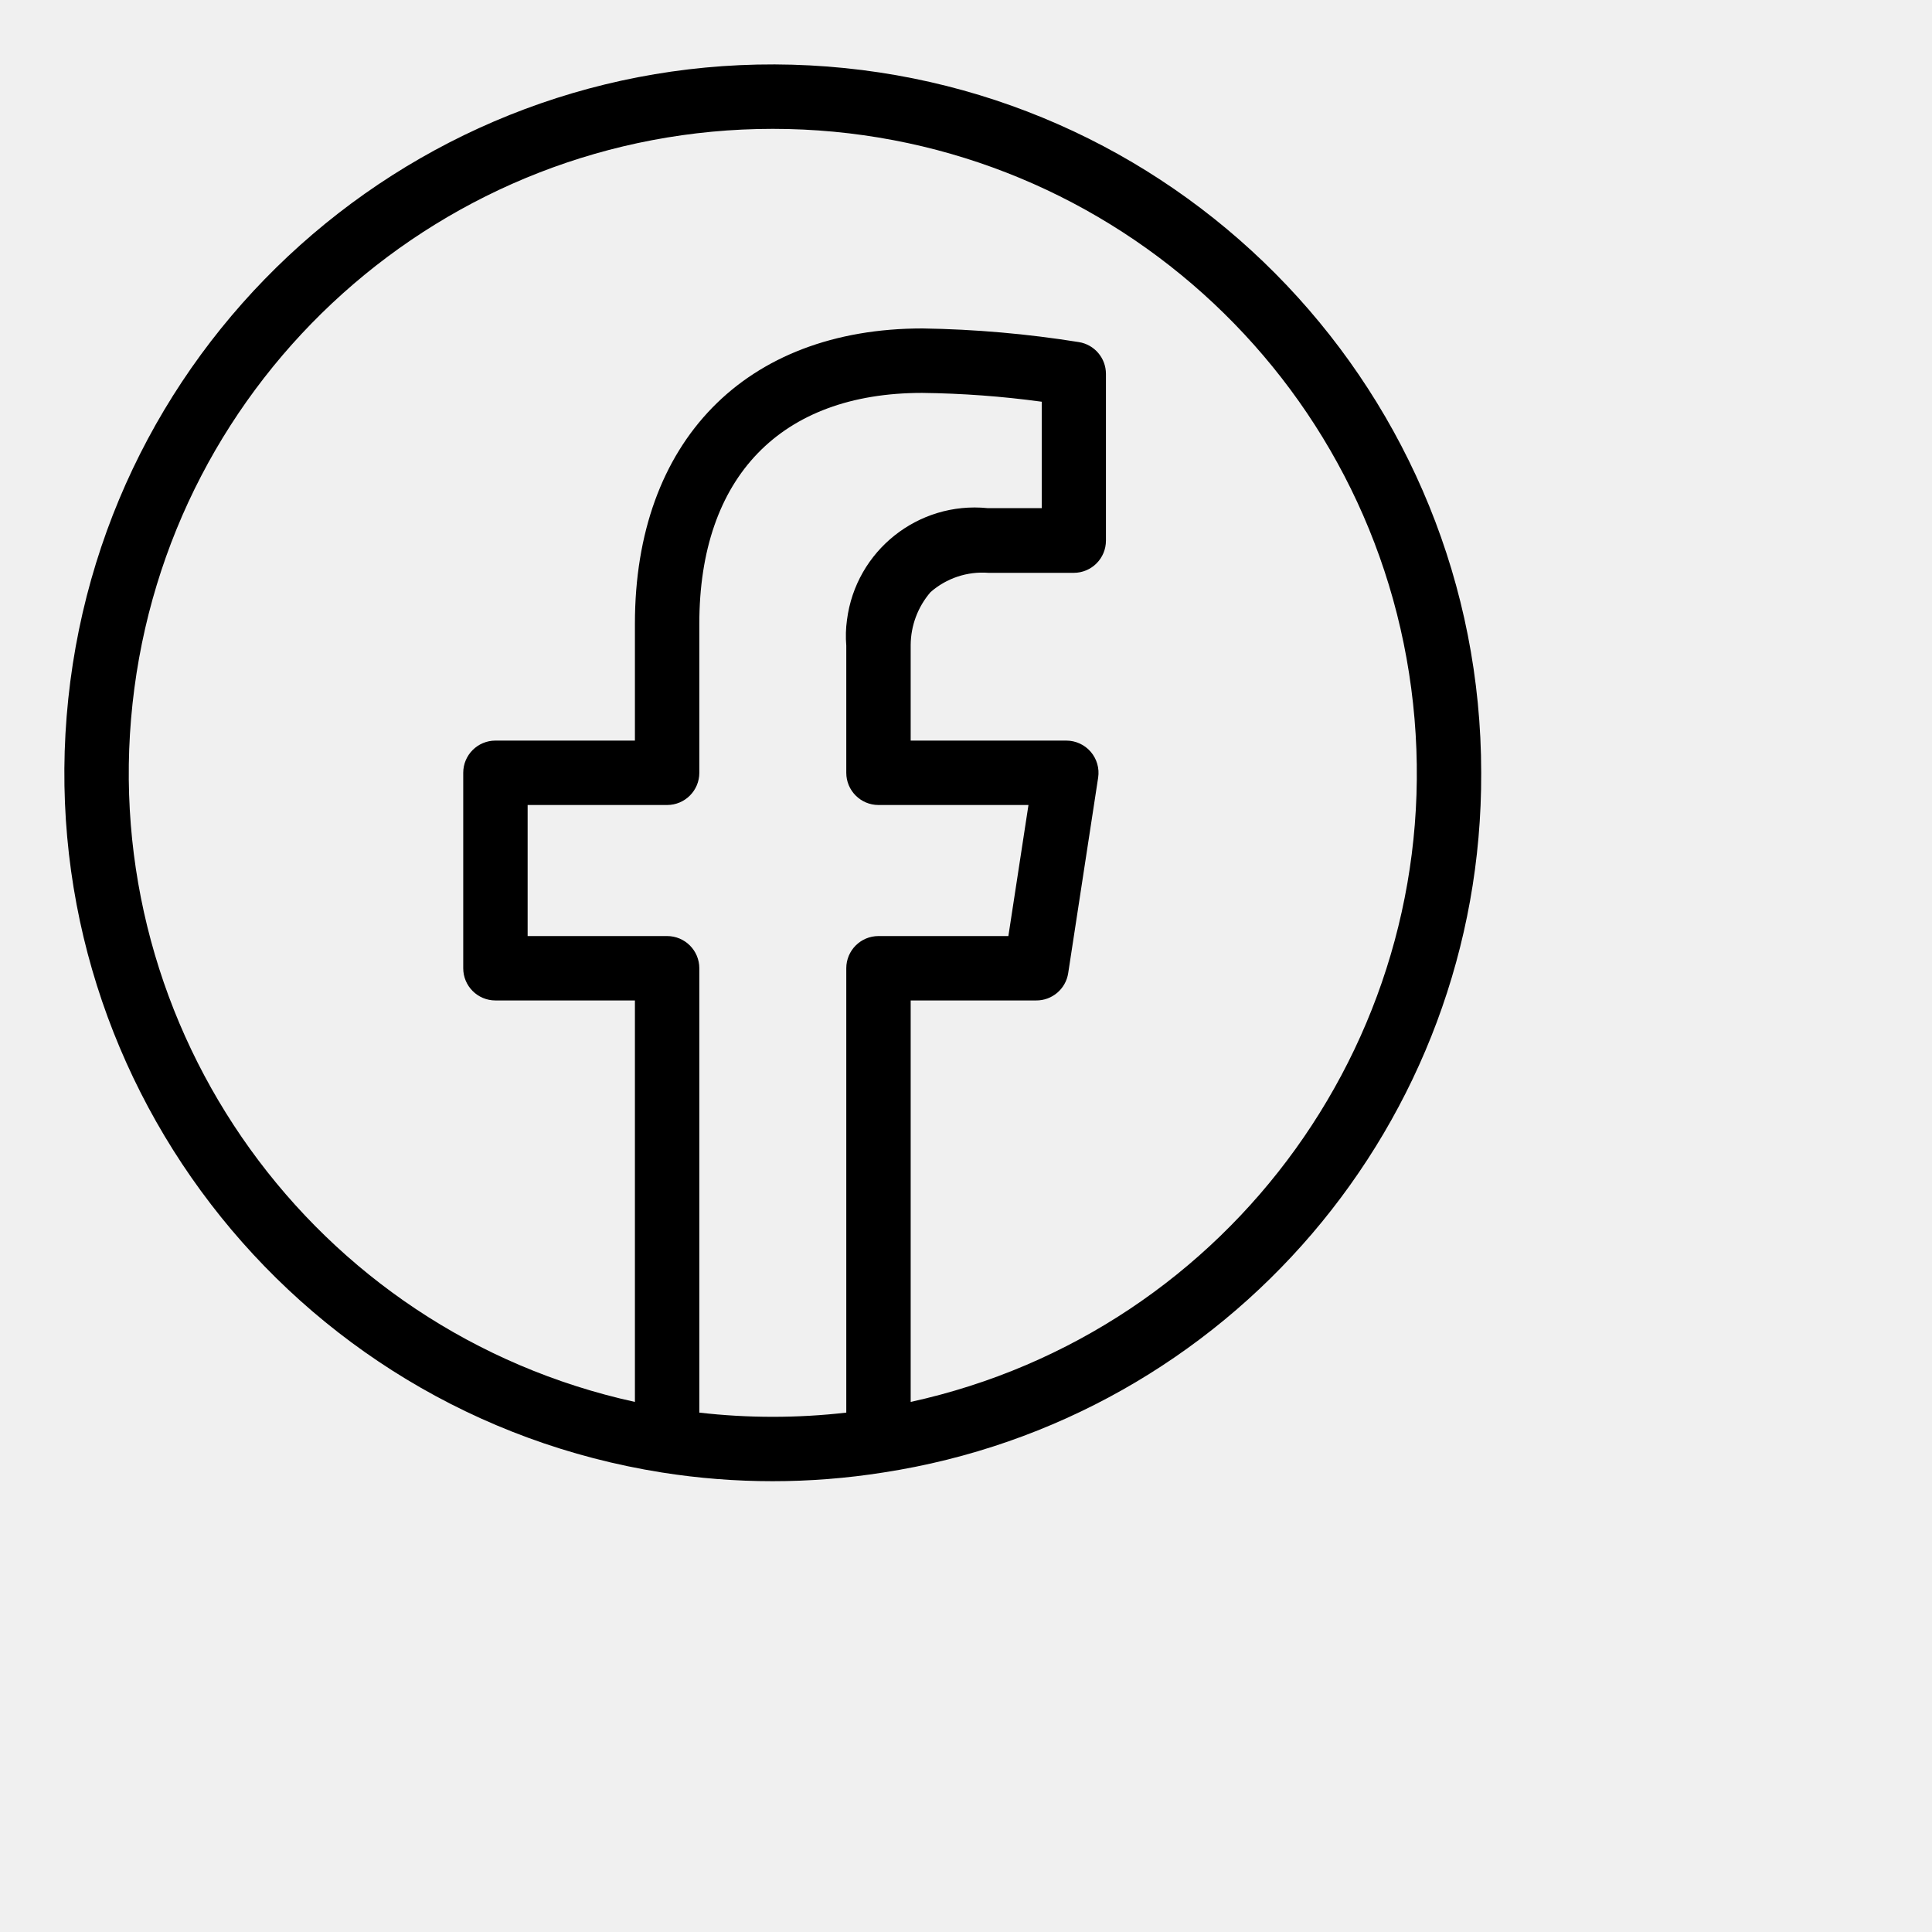
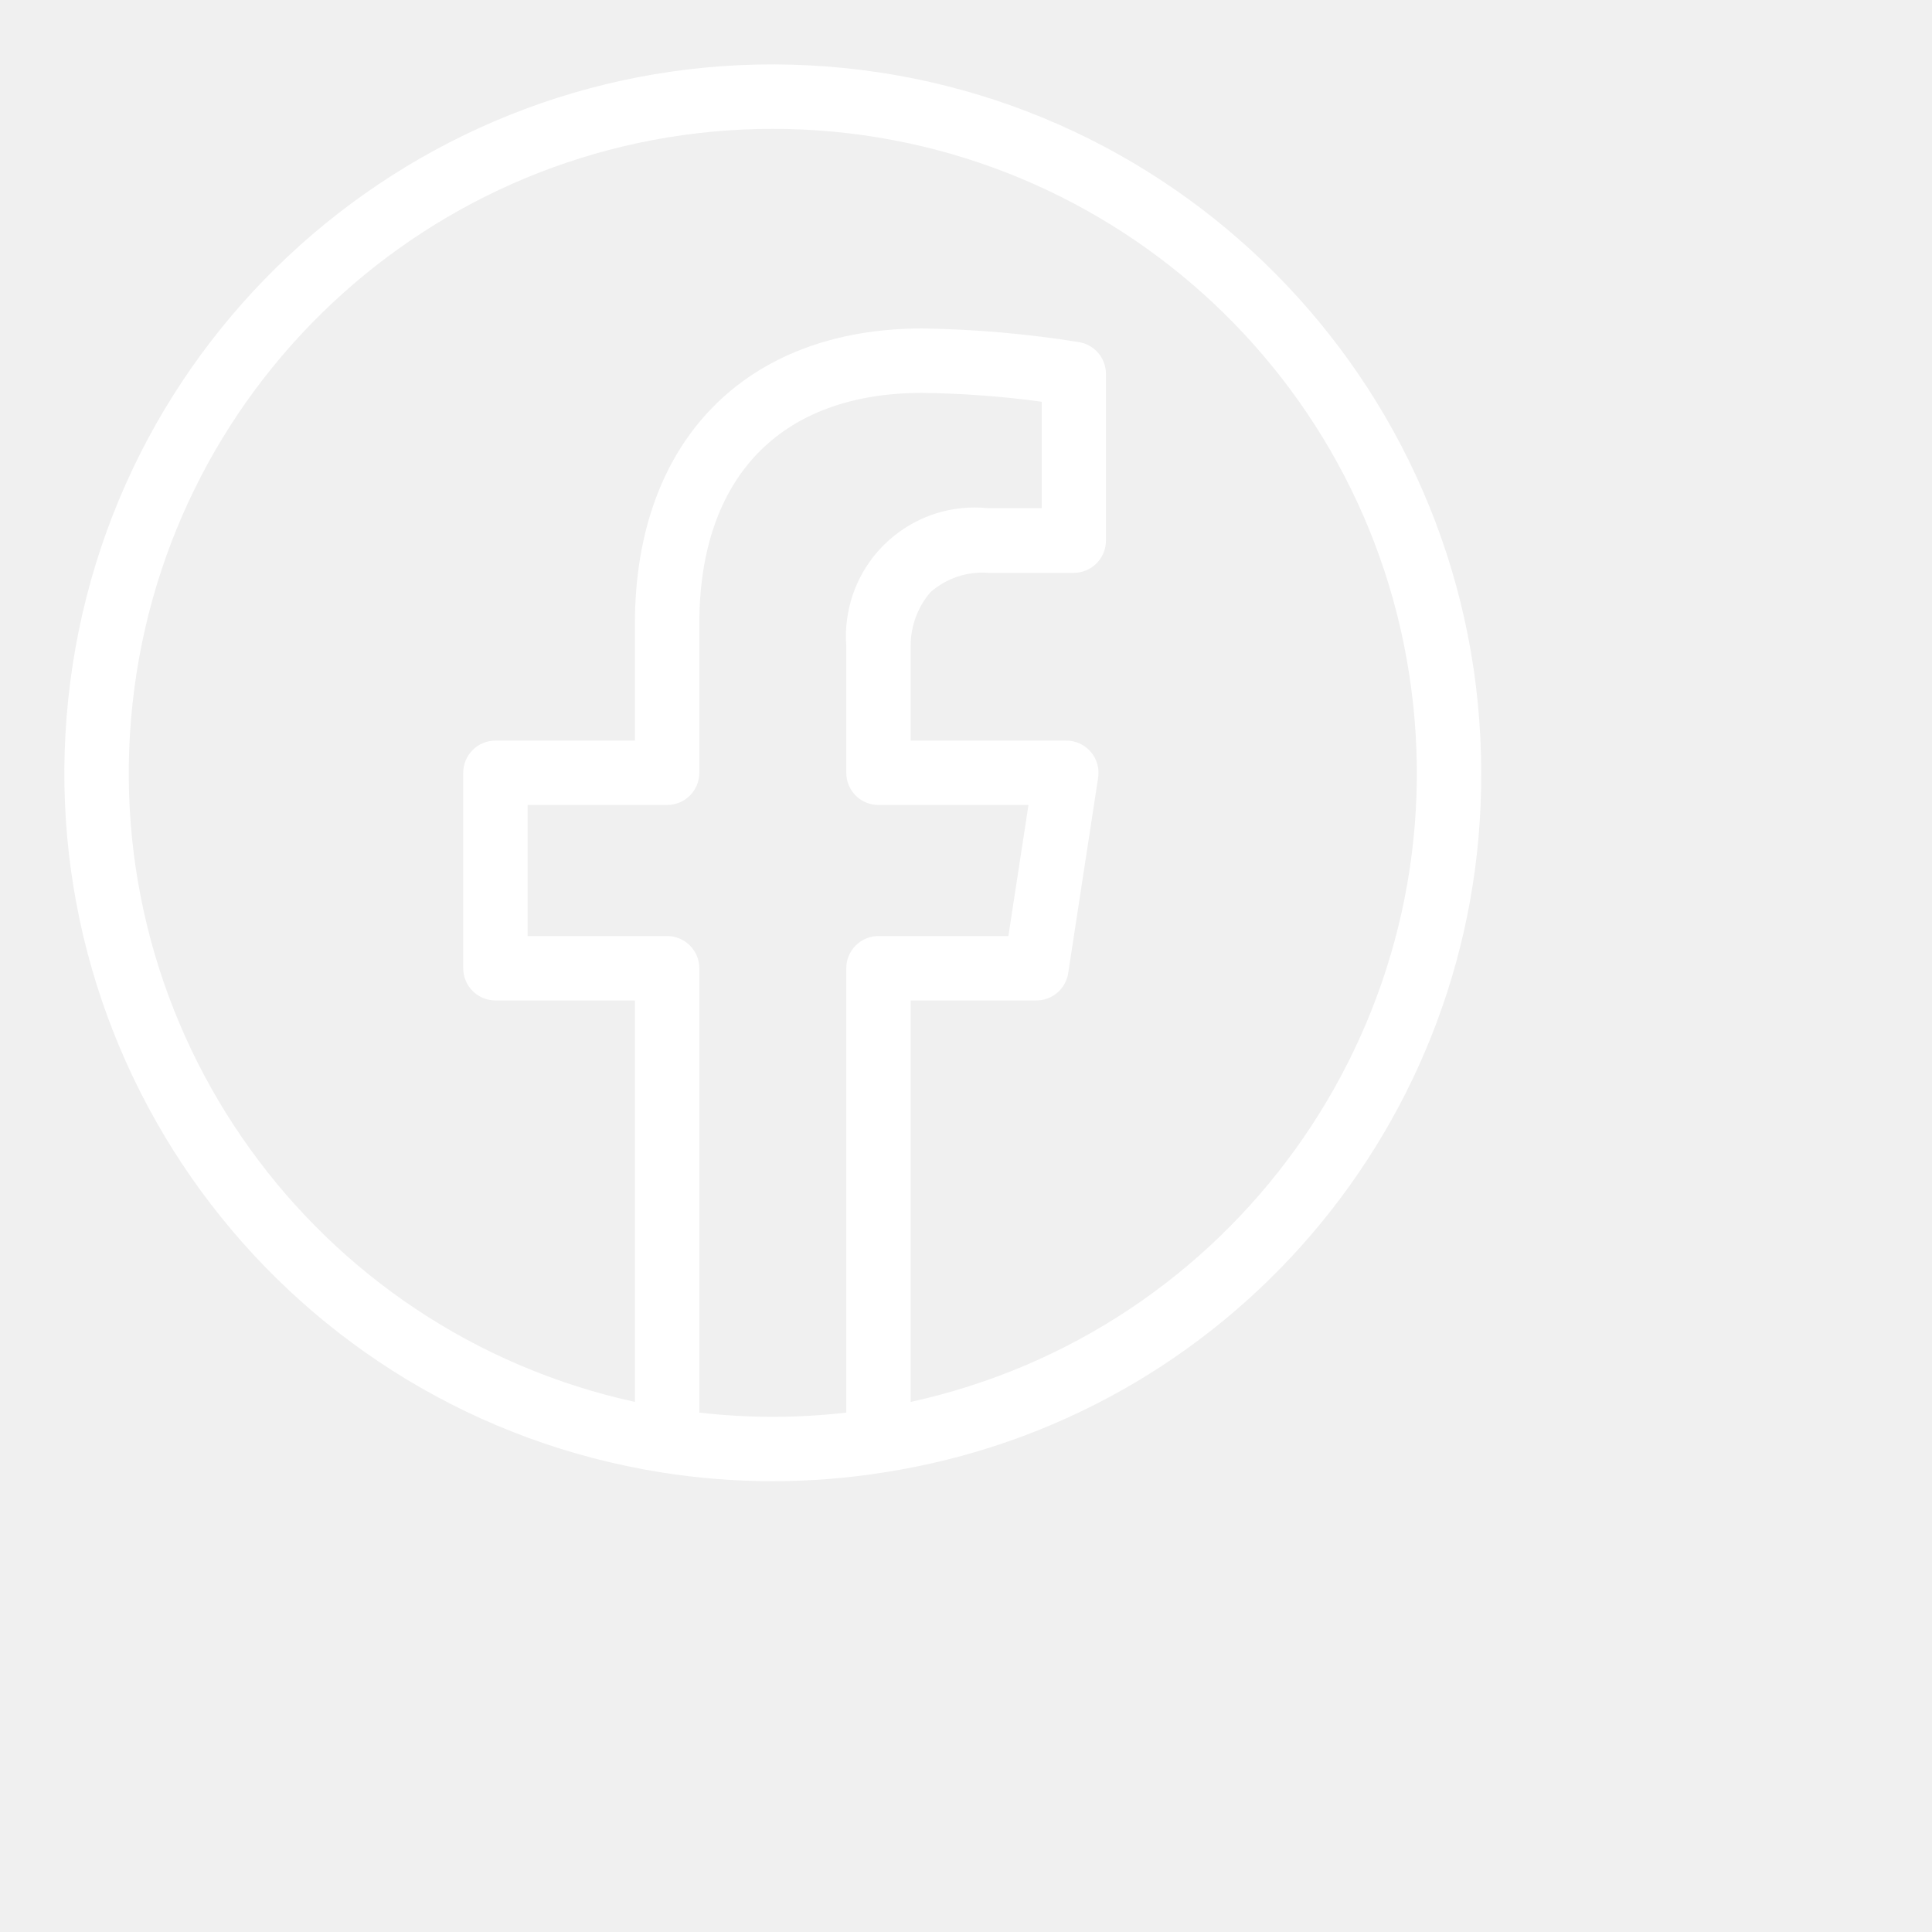
- <svg xmlns="http://www.w3.org/2000/svg" width="30" height="30" viewBox="0 0 30 30" fill="#000">
+ <svg xmlns="http://www.w3.org/2000/svg" width="30" height="30" viewBox="0 0 30 30" fill="#fff">
  <path d="M23 12a11 11 0 1 0-12.721 10.865 11 11 0 0 0 3.436 0A10.95 10.95 0 0 0 23 12m-12.141 9.935v-6.9a.5.5 0 0 0-.5-.5H8.193V12.5h2.166a.5.5 0 0 0 .5-.5V9.686c0-2.278 1.264-3.585 3.459-3.585a15 15 0 0 1 1.858.137V7.89h-.843a2 2 0 0 0-2.181 1.735 1.8 1.8 0 0 0-.011.4V12a.5.5 0 0 0 .5.5h2.329l-.312 2.035h-2.017a.5.5 0 0 0-.5.5v6.9a10 10 0 0 1-2.282 0m3.282-.166v-6.234h1.946a.5.5 0 0 0 .5-.425l.465-3.035a.5.5 0 0 0-.494-.575h-2.417v-1.484a1.27 1.27 0 0 1 .308-.821 1.22 1.22 0 0 1 .9-.3h1.324a.5.5 0 0 0 .5-.5V5.806a.5.5 0 0 0-.42-.494 17 17 0 0 0-2.428-.212c-2.754 0-4.466 1.757-4.466 4.585V11.5H7.693a.5.5 0 0 0-.5.5v3.035a.5.5 0 0 0 .5.5h2.166v6.234a10 10 0 1 1 4.282 0" />
</svg>
